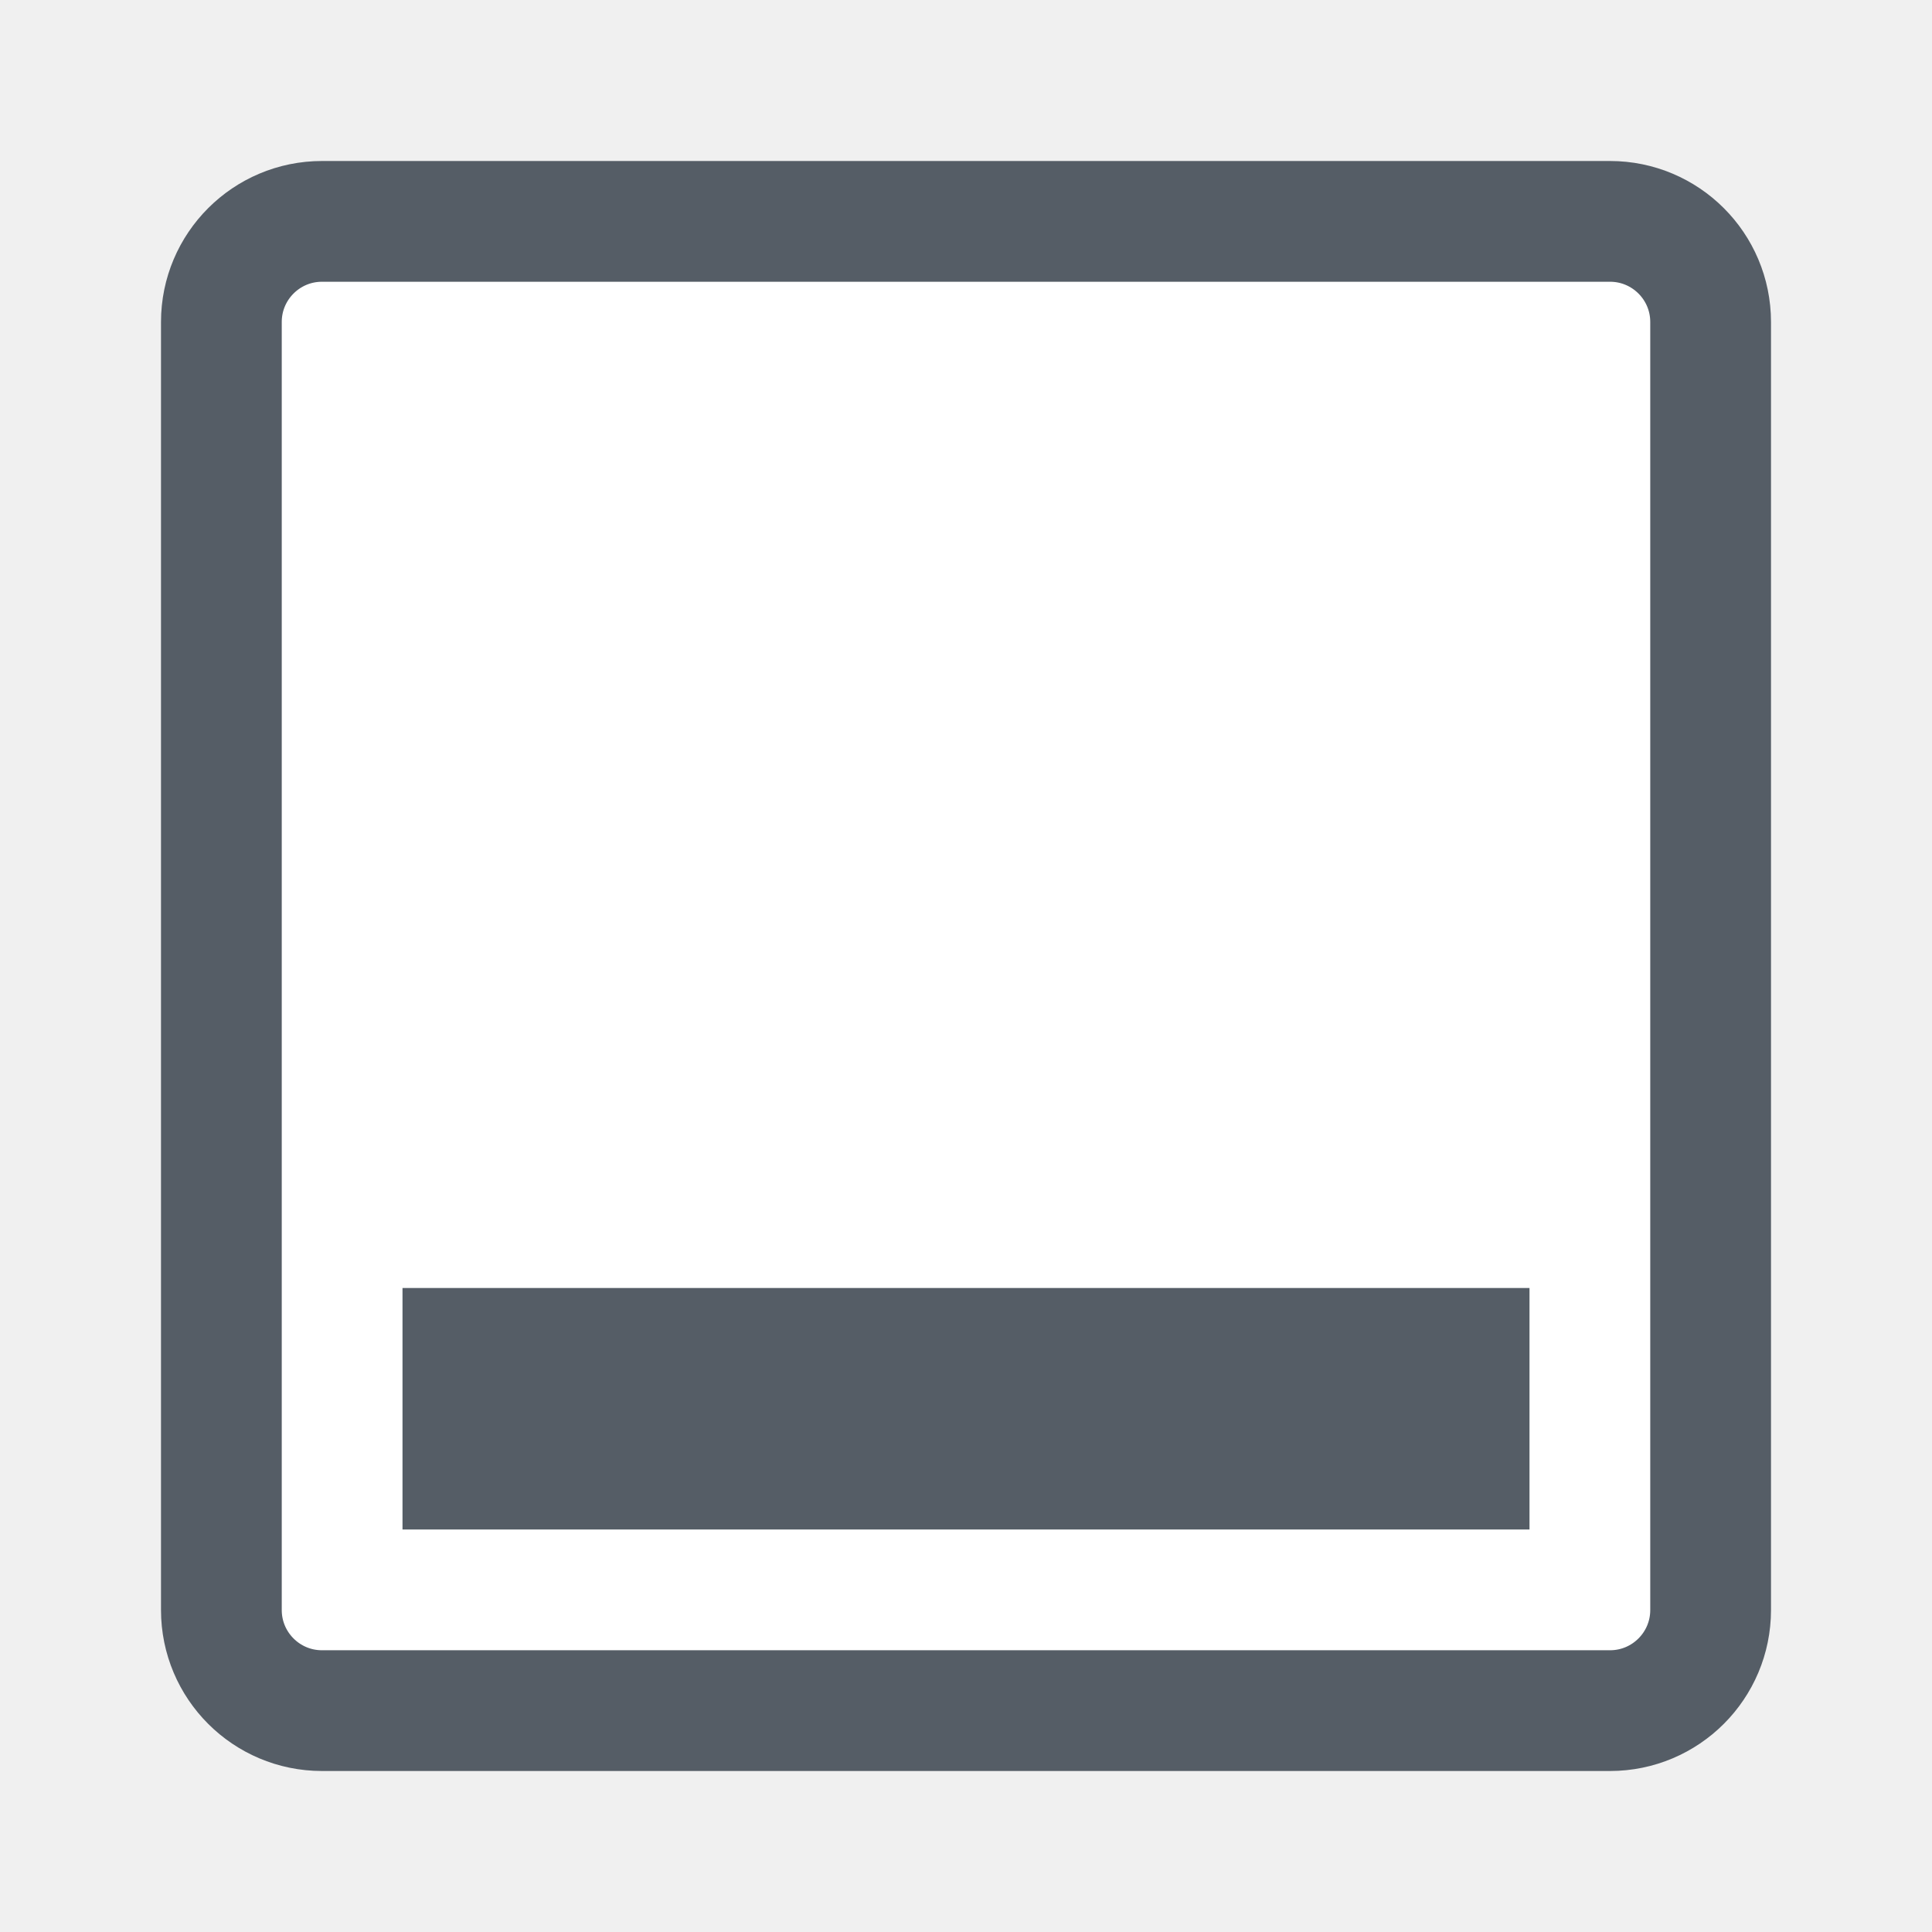
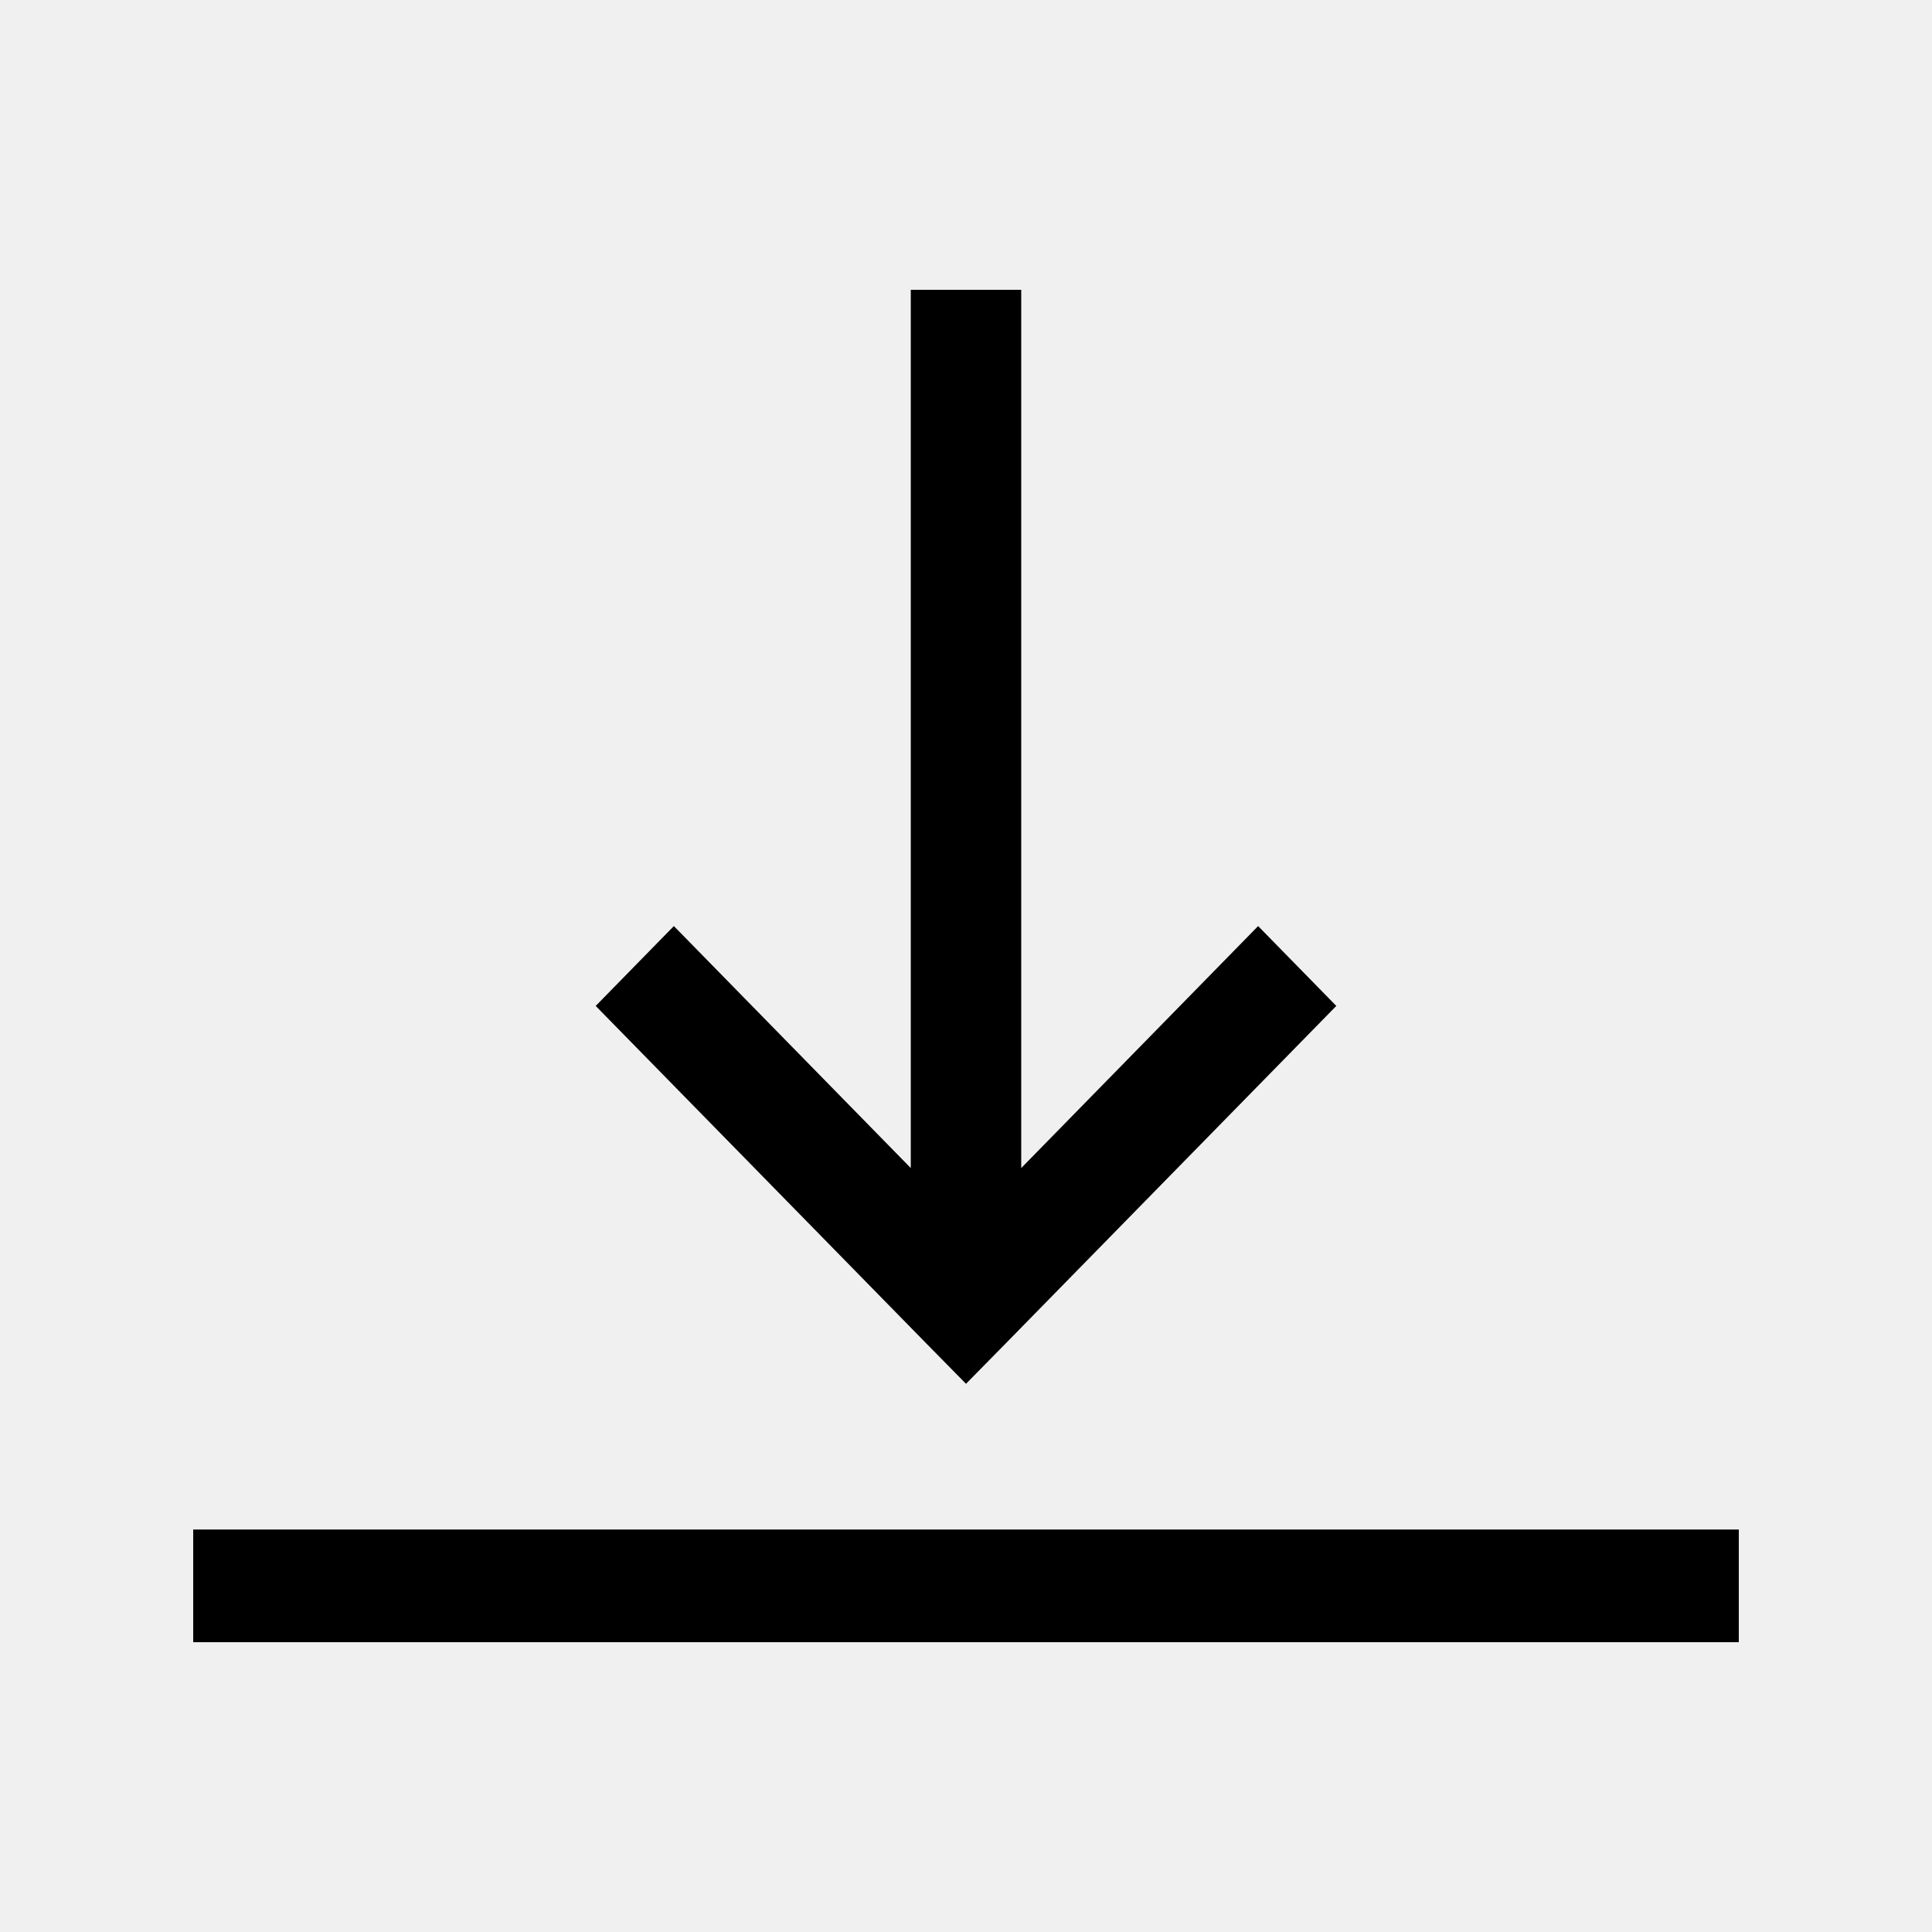
<svg xmlns="http://www.w3.org/2000/svg" width="24" height="24" viewBox="0 0 24 24" fill="none">
-   <rect x="2.75" y="2.75" width="18.5" height="18.5" rx="1.25" fill="white" stroke="#555D66" stroke-width="1.5" />
-   <line x1="5" y1="17.5" x2="19" y2="17.5" stroke="#555D66" stroke-width="3" />
+   <path fill-rule="evenodd" clip-rule="evenodd" d="M12.486 16.696L12 17.19L11.514 16.696L7.4 12.496L8.371 11.504L11.314 14.51V3.6H12.686V14.51L15.629 11.504L16.6 12.496L12.486 16.696ZM21.6 19V20.4H2.4V19H21.6Z" fill="currentColor" />
</svg>
